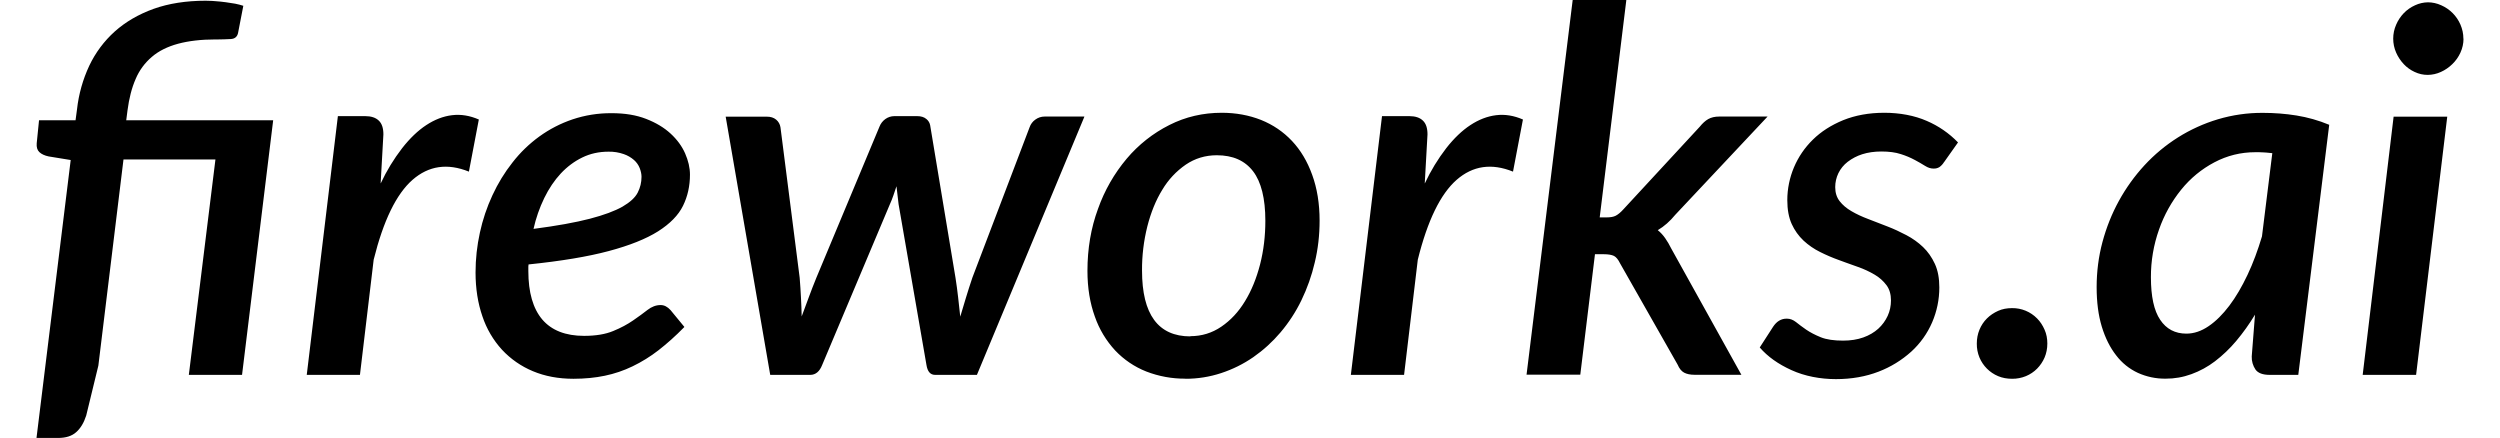
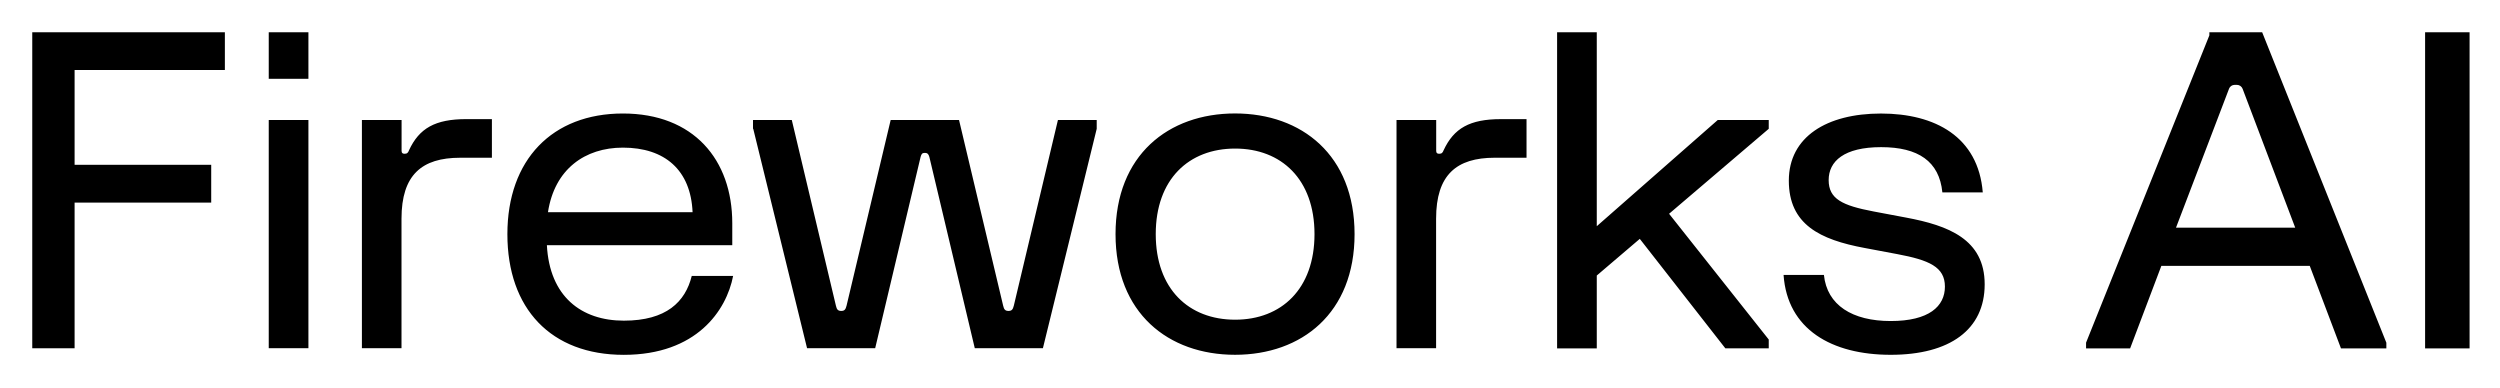
- <svg xmlns="http://www.w3.org/2000/svg" fill="currentColor" fill-rule="evenodd" height="1em" style="flex:none;line-height:1" viewBox="0 0 137 24">
-   <path d="M6.93 6.59h8.04l-1.706 13.953h-2.916L11.806 8.74H6.767L5.39 20.035l-.665 2.734c-.127.399-.312.705-.55.913-.237.214-.567.318-.995.318H2L3.874 8.769l-1.209-.197c-.22-.046-.393-.127-.509-.237-.116-.11-.162-.271-.144-.485l.127-1.26H4.14l.08-.596a7.634 7.634 0 01.672-2.393 5.94 5.94 0 011.4-1.878c.59-.526 1.296-.937 2.123-1.237C9.243.19 10.198.04 11.268.04c.112 0 .229.003.35.01l.182.014c.191.011.376.034.562.057.185.024.358.052.526.081.168.035.312.07.446.116l-.29 1.497c-.046.202-.18.312-.393.324l-.368.016c-.092.003-.191.005-.297.006h-.162c-.805 0-1.493.082-2.072.238-.572.156-1.053.393-1.429.717a3.22 3.22 0 00-.89 1.213c-.215.492-.36 1.064-.446 1.723l-.07.543.012-.005zM33.5 6.202c.758 0 1.366.104 1.904.312.538.209.983.474 1.342.804.359.33.625.694.798 1.087.174.398.266.786.266 1.167 0 .619-.127 1.191-.381 1.705-.255.52-.712.983-1.366 1.4-.66.415-1.556.774-2.701 1.08-1.146.307-2.61.55-4.397.734a.66.66 0 00-.012.116v.243c0 1.173.255 2.058.764 2.659.509.595 1.273.896 2.29.896.637 0 1.17-.087 1.598-.266.428-.174.786-.37 1.087-.578.301-.208.567-.4.793-.578.225-.174.463-.266.717-.266.197 0 .376.092.544.277l.752.914v.017c-.48.491-.955.913-1.417 1.272a7.925 7.925 0 01-1.418.878 6.51 6.51 0 01-1.516.515c-.526.11-1.099.167-1.724.167-.821 0-1.562-.139-2.221-.416a4.85 4.85 0 01-1.69-1.173 5.106 5.106 0 01-1.076-1.833c-.248-.717-.376-1.52-.376-2.404 0-.74.081-1.469.238-2.185a9.789 9.789 0 01.688-2.047c.3-.647.665-1.248 1.1-1.797.427-.55.92-1.023 1.469-1.422a6.846 6.846 0 011.816-.937 6.549 6.549 0 012.13-.34zm-7.26.347l-.544 2.856c-1.175-.474-2.204-.324-3.09.45-.885.775-1.596 2.232-2.129 4.376l-.752 6.312h-2.915l1.706-14.179h1.499c.324 0 .572.081.74.243.174.162.255.416.255.757l-.15 2.676.005.006a10.29 10.29 0 011.175-1.93c.422-.538.862-.96 1.319-1.26.457-.301.931-.486 1.417-.544.486-.058.972.023 1.464.237zm7.11 1.763h-.006c-.52 0-.995.104-1.435.318-.44.214-.833.509-1.18.879-.347.375-.648.82-.902 1.34a7.698 7.698 0 00-.59 1.694c1.278-.167 2.302-.352 3.083-.555.775-.202 1.377-.427 1.794-.664.416-.243.694-.497.833-.77.139-.27.208-.56.208-.866 0-.15-.035-.306-.098-.474a1.159 1.159 0 00-.313-.445 1.687 1.687 0 00-.561-.324 2.375 2.375 0 00-.833-.133zm26.075-1.919l-5.89 14.15h-2.29c-.261 0-.417-.179-.475-.543l-1.528-8.81c-.017-.167-.034-.329-.057-.49-.018-.162-.035-.324-.058-.492l-.168.497a5.22 5.22 0 01-.197.497L45.055 20c-.14.358-.359.543-.654.543h-2.193l-2.441-14.15h2.25c.215 0 .382.052.515.162a.675.675 0 01.238.422l1.052 8.243c.03.37.053.728.07 1.075.017.347.035.693.04 1.046l.388-1.046c.127-.347.266-.705.417-1.075l3.46-8.284a.923.923 0 01.317-.41.853.853 0 01.498-.162h1.25c.214 0 .381.052.509.162a.573.573 0 01.2.329l1.39 8.365c.059.37.105.728.145 1.08.04.353.081.706.116 1.053.104-.341.208-.688.312-1.04.105-.353.226-.718.353-1.1l3.136-8.242a.85.85 0 01.312-.416.853.853 0 01.51-.168h2.163l.018.006zm5.542 14.358a5.815 5.815 0 01-2.152-.393 4.74 4.74 0 01-1.701-1.15 5.276 5.276 0 01-1.117-1.861c-.266-.734-.405-1.572-.405-2.503 0-1.214.191-2.347.579-3.399a8.858 8.858 0 011.574-2.751 7.407 7.407 0 012.337-1.844c.89-.451 1.851-.67 2.87-.67.775 0 1.492.132 2.152.392.66.266 1.22.648 1.695 1.15.474.503.844 1.122 1.11 1.862.267.734.405 1.572.405 2.503 0 .797-.086 1.56-.266 2.3a9.897 9.897 0 01-.734 2.075 8.352 8.352 0 01-1.146 1.758 7.795 7.795 0 01-1.487 1.352 6.844 6.844 0 01-1.759.873 6.209 6.209 0 01-1.955.312v-.006zm.266-2.329c.62 0 1.186-.173 1.695-.52.51-.347.943-.81 1.296-1.393.359-.584.63-1.255.828-2.018.196-.763.289-1.56.289-2.393 0-1.22-.226-2.127-.671-2.71-.452-.59-1.111-.88-1.99-.88-.631 0-1.198.174-1.701.515a4.394 4.394 0 00-1.285 1.376c-.353.572-.625 1.243-.821 2.011a9.7 9.7 0 00-.29 2.417c0 2.404.886 3.607 2.65 3.607v-.012zm12.85-8.376a10.29 10.29 0 011.174-1.93c.422-.538.862-.96 1.319-1.26.457-.301.931-.486 1.417-.544.486-.058.972.023 1.464.237l-.544 2.856c-1.174-.474-2.204-.324-3.09.45-.884.775-1.596 2.232-2.128 4.376l-.752 6.312h-2.916l1.707-14.179h1.498c.324 0 .573.081.74.243.174.162.255.416.255.757l-.15 2.676.005.006zM103.26 6.18c.845 0 1.655.15 2.326.445a5.258 5.258 0 011.713 1.18l-.764 1.08V8.88a.925.925 0 01-.255.277.575.575 0 01-.324.081c-.15 0-.3-.046-.457-.145a10.031 10.031 0 00-.56-.323 4.4 4.4 0 00-.77-.324c-.295-.098-.654-.144-1.07-.144-.388 0-.741.052-1.048.15a2.606 2.606 0 00-.798.416 1.76 1.76 0 00-.51.624 1.752 1.752 0 00-.173.763c0 .307.081.561.243.77.162.207.376.392.648.548.266.156.573.3.914.428.342.127.695.266 1.047.405.36.138.706.3 1.048.48.34.179.648.398.914.653.266.254.48.56.648.924.167.365.243.792.243 1.29a4.82 4.82 0 01-.394 1.913 4.667 4.667 0 01-1.14 1.6 5.746 5.746 0 01-1.793 1.1c-.7.27-1.481.41-2.337.41-.857 0-1.713-.162-2.436-.492-.729-.33-1.307-.74-1.741-1.243l.734-1.138c.093-.139.197-.249.319-.324a.775.775 0 01.445-.116c.168 0 .33.064.486.185.156.128.347.266.561.417.22.15.486.289.799.416.312.127.723.185 1.22.185.417 0 .787-.058 1.111-.174.324-.115.596-.277.822-.48.22-.202.393-.439.515-.705.121-.266.179-.549.179-.844 0-.335-.081-.612-.243-.832a2.18 2.18 0 00-.648-.578 5.077 5.077 0 00-.908-.422l-.687-.246a42.106 42.106 0 01-.355-.13 9.242 9.242 0 01-1.041-.445 3.839 3.839 0 01-.908-.624 2.88 2.88 0 01-.648-.908c-.162-.358-.243-.791-.243-1.312a4.638 4.638 0 011.4-3.312c.451-.445 1.006-.798 1.666-1.07.66-.265 1.406-.404 2.25-.404zM89.111 0l.011.012-1.458 11.901h.388c.202 0 .37-.029.491-.092.122-.064.26-.174.411-.341l4.195-4.538c.15-.185.3-.324.462-.416.162-.092.365-.139.602-.139h2.65l-5.057 5.382c-.289.352-.607.636-.96.844.156.127.295.277.41.445.116.167.226.352.325.555l3.847 6.925h-2.569c-.231 0-.422-.04-.567-.116-.15-.081-.266-.225-.358-.44l-3.153-5.548c-.105-.214-.214-.347-.336-.41-.121-.059-.312-.093-.567-.093h-.474l-.804 6.6h-2.945L86.183 0h2.927zm19.218 18.827c0-.266.047-.52.145-.758.098-.237.231-.439.41-.618.174-.174.383-.312.614-.416.231-.104.486-.15.764-.15a1.888 1.888 0 011.371.566c.173.173.306.381.41.618.105.237.151.486.151.758 0 .271-.052.531-.15.763a2 2 0 01-.411.612 1.873 1.873 0 01-.613.41 1.945 1.945 0 01-.758.145c-.272 0-.533-.046-.764-.144a1.905 1.905 0 01-1.024-1.023 1.929 1.929 0 01-.145-.763zm15.245-1.584a11.349 11.349 0 01-1.036 1.45 7.38 7.38 0 01-1.157 1.105 4.863 4.863 0 01-1.29.705 4.043 4.043 0 01-1.417.248 3.58 3.58 0 01-1.516-.317 3.167 3.167 0 01-1.192-.96c-.335-.428-.596-.948-.787-1.572-.19-.625-.283-1.347-.283-2.174 0-.826.104-1.664.318-2.462.214-.798.515-1.555.903-2.26a9.908 9.908 0 011.4-1.948 9.095 9.095 0 011.834-1.526 8.915 8.915 0 012.186-.994 8.44 8.44 0 012.465-.353c.619 0 1.238.046 1.846.144.607.099 1.209.266 1.793.51l-1.695 13.704h-1.568c-.382 0-.636-.098-.775-.289a1.212 1.212 0 01-.208-.722l.179-2.29zm.943-8.85a10.042 10.042 0 00-.31-.031l-.153-.01c-.15-.011-.307-.011-.463-.011-.798 0-1.544.185-2.244.555-.7.37-1.308.867-1.817 1.497a7.294 7.294 0 00-1.215 2.185 7.723 7.723 0 00-.445 2.613c0 1.052.167 1.832.509 2.335.335.503.815.757 1.434.757.417 0 .822-.138 1.221-.41.4-.272.775-.648 1.134-1.122.359-.474.688-1.04.995-1.687.307-.648.567-1.353.793-2.11l.567-4.567-.006.006zm9.592-2l-1.707 14.15h-2.927l1.695-14.15h2.94zM135 2.121c0 .266-.058.52-.168.763-.11.243-.26.451-.445.63-.185.18-.394.324-.625.428a1.758 1.758 0 01-.723.162c-.249 0-.486-.052-.718-.162a1.91 1.91 0 01-.596-.428 2.254 2.254 0 01-.416-.63 1.9 1.9 0 010-1.531c.104-.243.249-.457.422-.636.174-.18.382-.324.614-.428a1.72 1.72 0 01.705-.162c.238 0 .492.052.73.162a2.036 2.036 0 011.052 1.058c.104.243.162.497.162.774H135z" />
+ <svg xmlns="http://www.w3.org/2000/svg" fill="currentColor" fill-rule="evenodd" height="1em" style="flex:none;line-height:1" viewBox="0 0 155 24">
+   <path d="M2 21.59l.002.002h2.623V12.56h8.47v-2.342h-8.47V4.342h9.317V2H2v19.59zM19.122 7.44h-2.46v14.15h2.46V7.44zM25.359 9.316h.002c-.055.135-.107.218-.273.218-.137 0-.19-.053-.19-.188V7.44h-2.46v14.15h2.455v-8.03c0-2.719 1.26-3.78 3.637-3.78h1.968V7.385h-1.585c-1.939 0-2.923.571-3.554 1.931zM38.679 19.881c-2.638 0-4.606-1.498-4.772-4.679h11.494V13.84c0-3.945-2.404-6.803-6.78-6.803s-7.163 2.858-7.163 7.481c0 4.624 2.705 7.482 7.216 7.482 4.51 0 6.364-2.745 6.78-4.894h-2.565c-.398 1.608-1.573 2.775-4.21 2.775zM38.62 9.153c2.6 0 4.208 1.39 4.32 4.003h-8.966c.408-2.67 2.294-4.003 4.646-4.003zM62.857 18.95c-.06.245-.136.328-.33.328-.196 0-.279-.083-.332-.328L59.46 7.44h-4.238l-2.735 11.51c-.06.245-.135.328-.33.328-.196 0-.278-.083-.331-.328L49.091 7.44h-2.405v.546h.015l3.337 13.604h4.223l2.817-11.865c.053-.193.105-.246.27-.246.136 0 .219.058.271.246l2.818 11.865h4.223l3.336-13.604V7.44h-2.404l-2.735 11.51zM76.572 7.034c-4.13 0-7.409 2.583-7.409 7.482 0 4.9 3.277 7.481 7.41 7.481 4.132 0 7.41-2.582 7.41-7.481 0-4.9-3.28-7.482-7.41-7.482zm.005 12.787c-2.87 0-4.921-1.901-4.921-5.305s2.051-5.305 4.921-5.305 4.922 1.906 4.922 5.305-2.051 5.305-4.922 5.305zM89.504 9.316c-.052.135-.105.218-.27.218-.138 0-.19-.053-.19-.188V7.44h-2.46v14.147h2.454v-8.028c0-2.717 1.26-3.78 3.637-3.78h1.97V7.386h-1.587c-1.938 0-2.923.571-3.554 1.931zM99 14.025V2h-2.46v19.602H99v-4.519l2.667-2.274 5.305 6.788h2.69v-.546l-6.179-7.797 6.179-5.268V7.44h-3.161L99 14.025zM118.186 13.492l-2.022-.381c-1.938-.368-2.787-.774-2.787-1.946s.959-2.042 3.253-2.042 3.607.875 3.797 2.806h2.505c-.278-3.45-2.956-4.89-6.312-4.89-3.356 0-5.713 1.443-5.713 4.16 0 2.719 1.929 3.66 4.704 4.176l2.021.38c1.969.37 2.953.792 2.953 2.015 0 1.222-.987 2.134-3.361 2.134-2.375 0-3.95-.98-4.141-2.858h-2.502c.233 3.374 2.981 4.952 6.645 4.952 3.665 0 5.824-1.563 5.824-4.369 0-2.805-2.27-3.649-4.864-4.137zM153.114 2h-2.758v19.602h2.758V2zM136.981 2.19l-7.645 19.054v.358h2.731l1.936-5.117h9.202l1.936 5.117h2.813v-.353L140.254 2h-3.273v.19zm-2.069 11.925l3.286-8.608h-.002a.378.378 0 01.355-.246h.135a.38.38 0 01.356.246l3.261 8.608h-7.391zM19.122 2h-2.46v2.885h2.46V2z" />
</svg>
